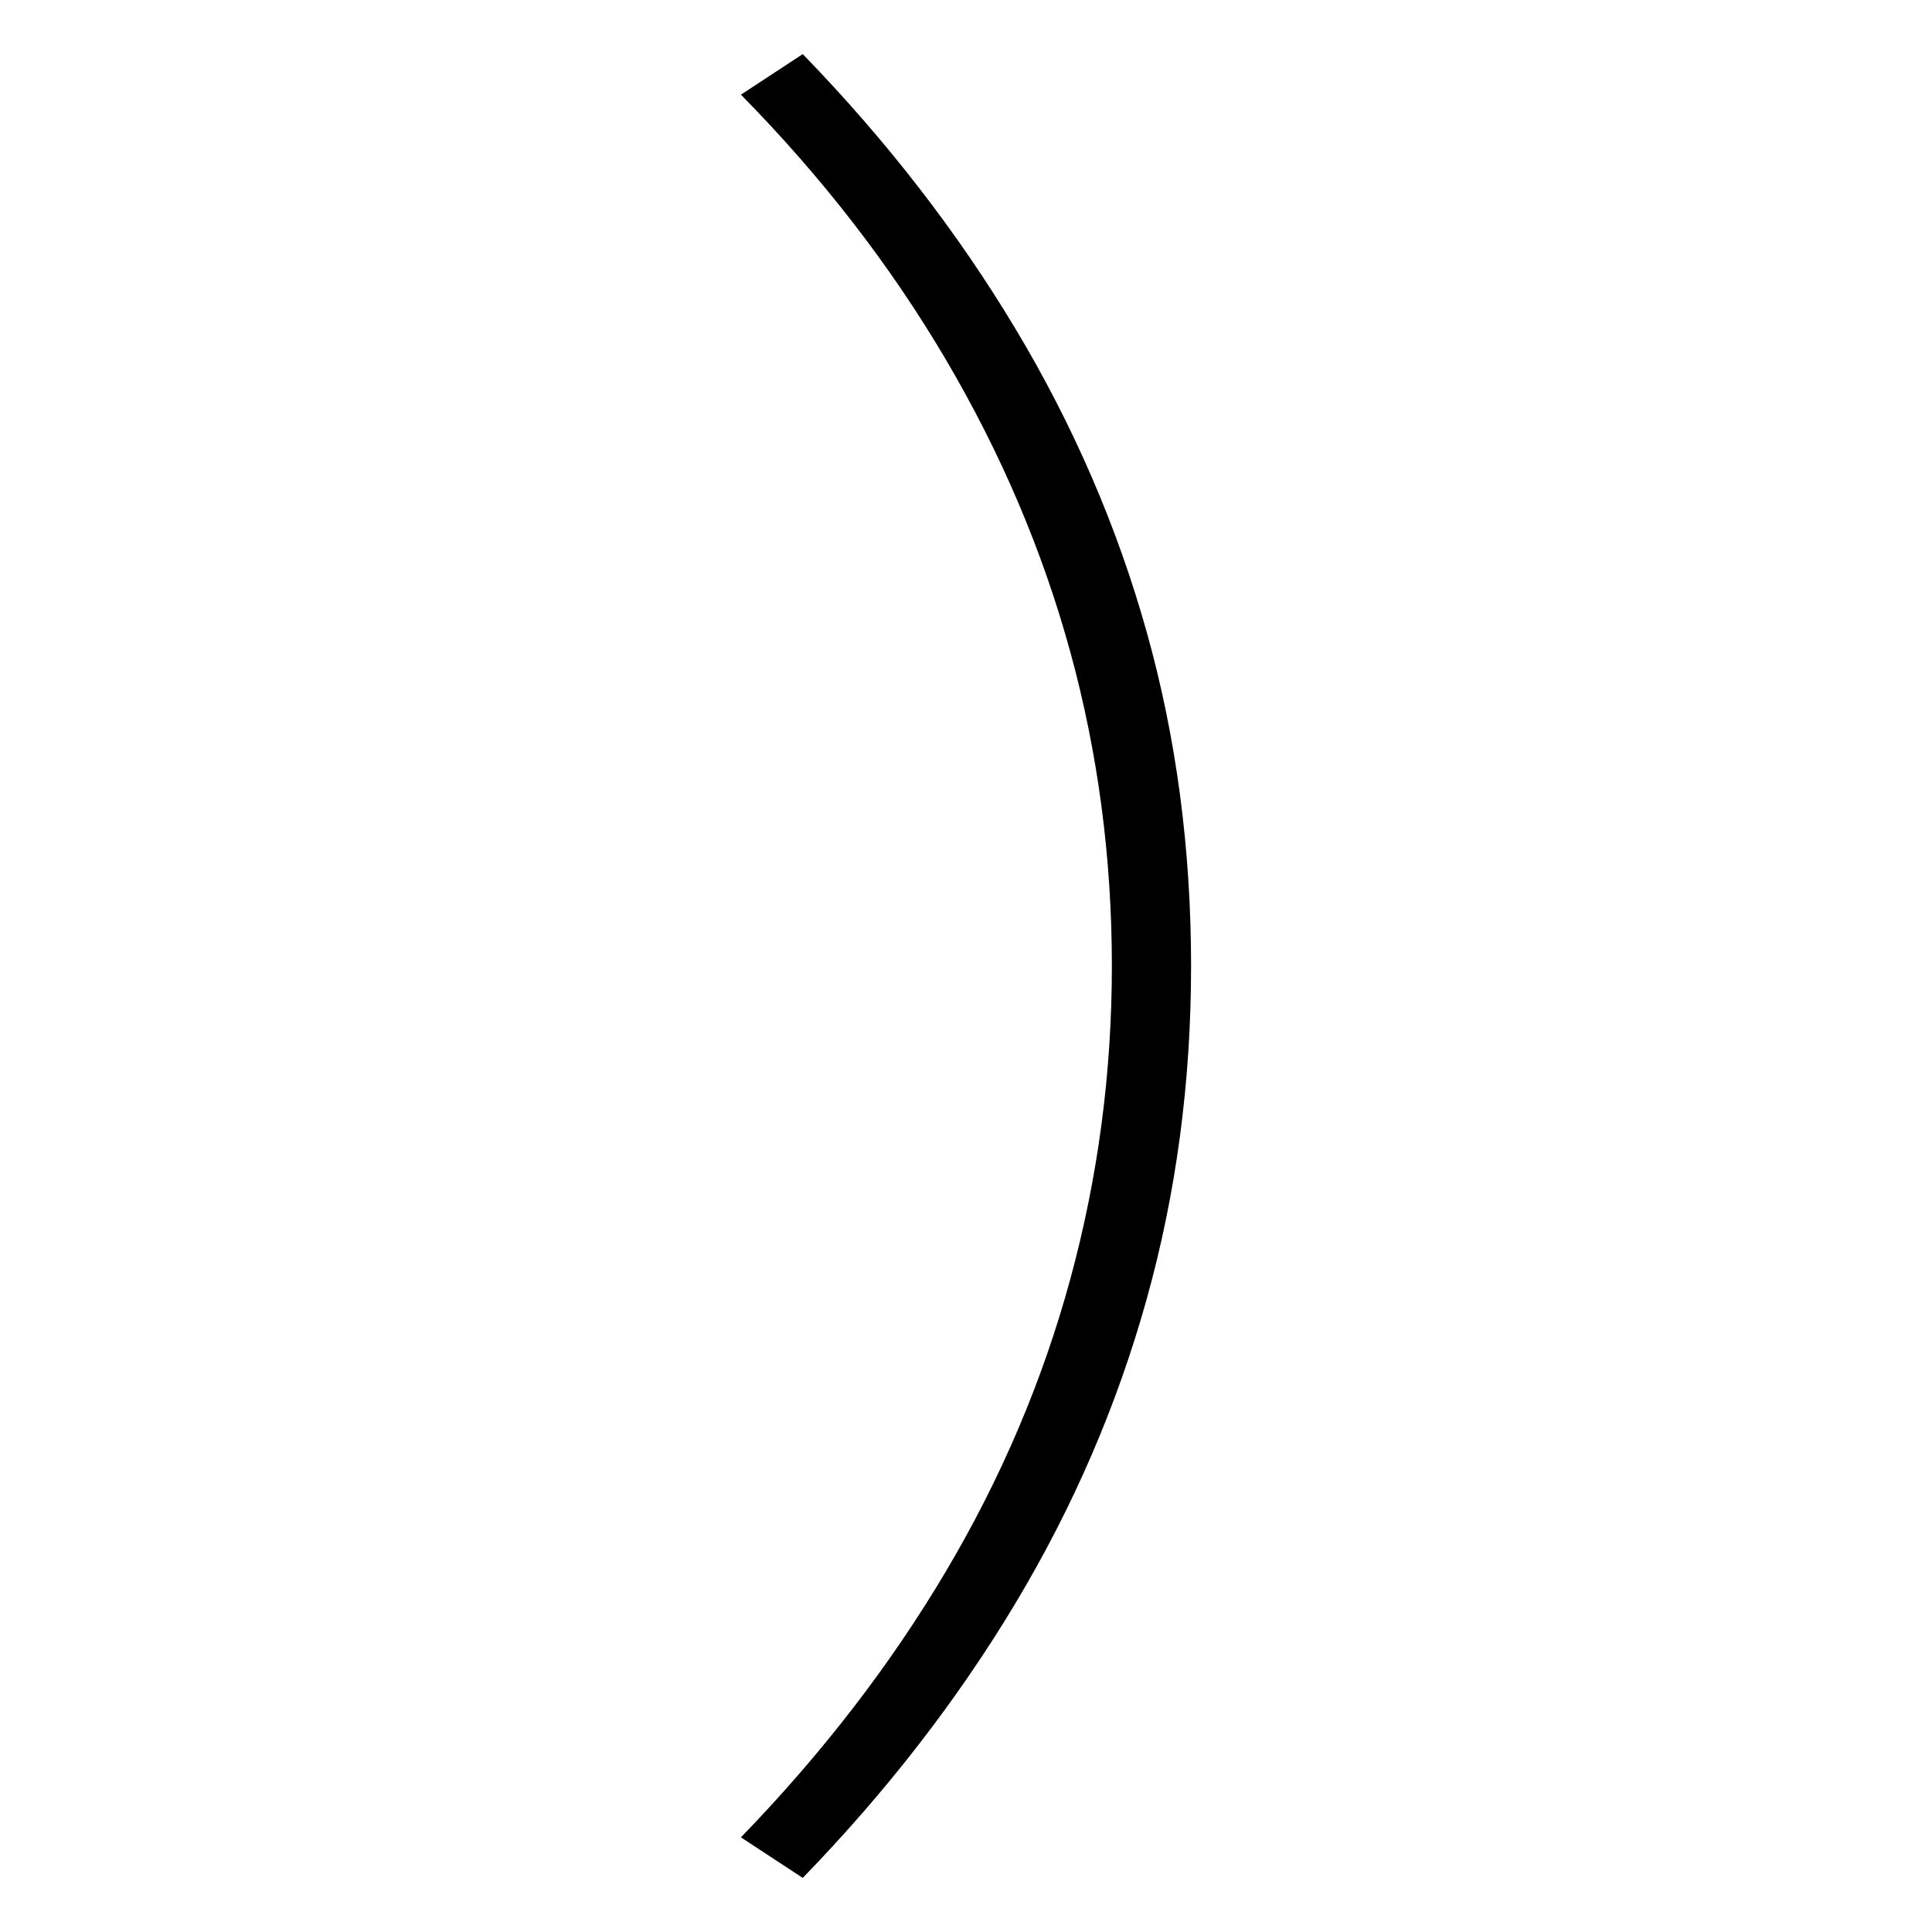
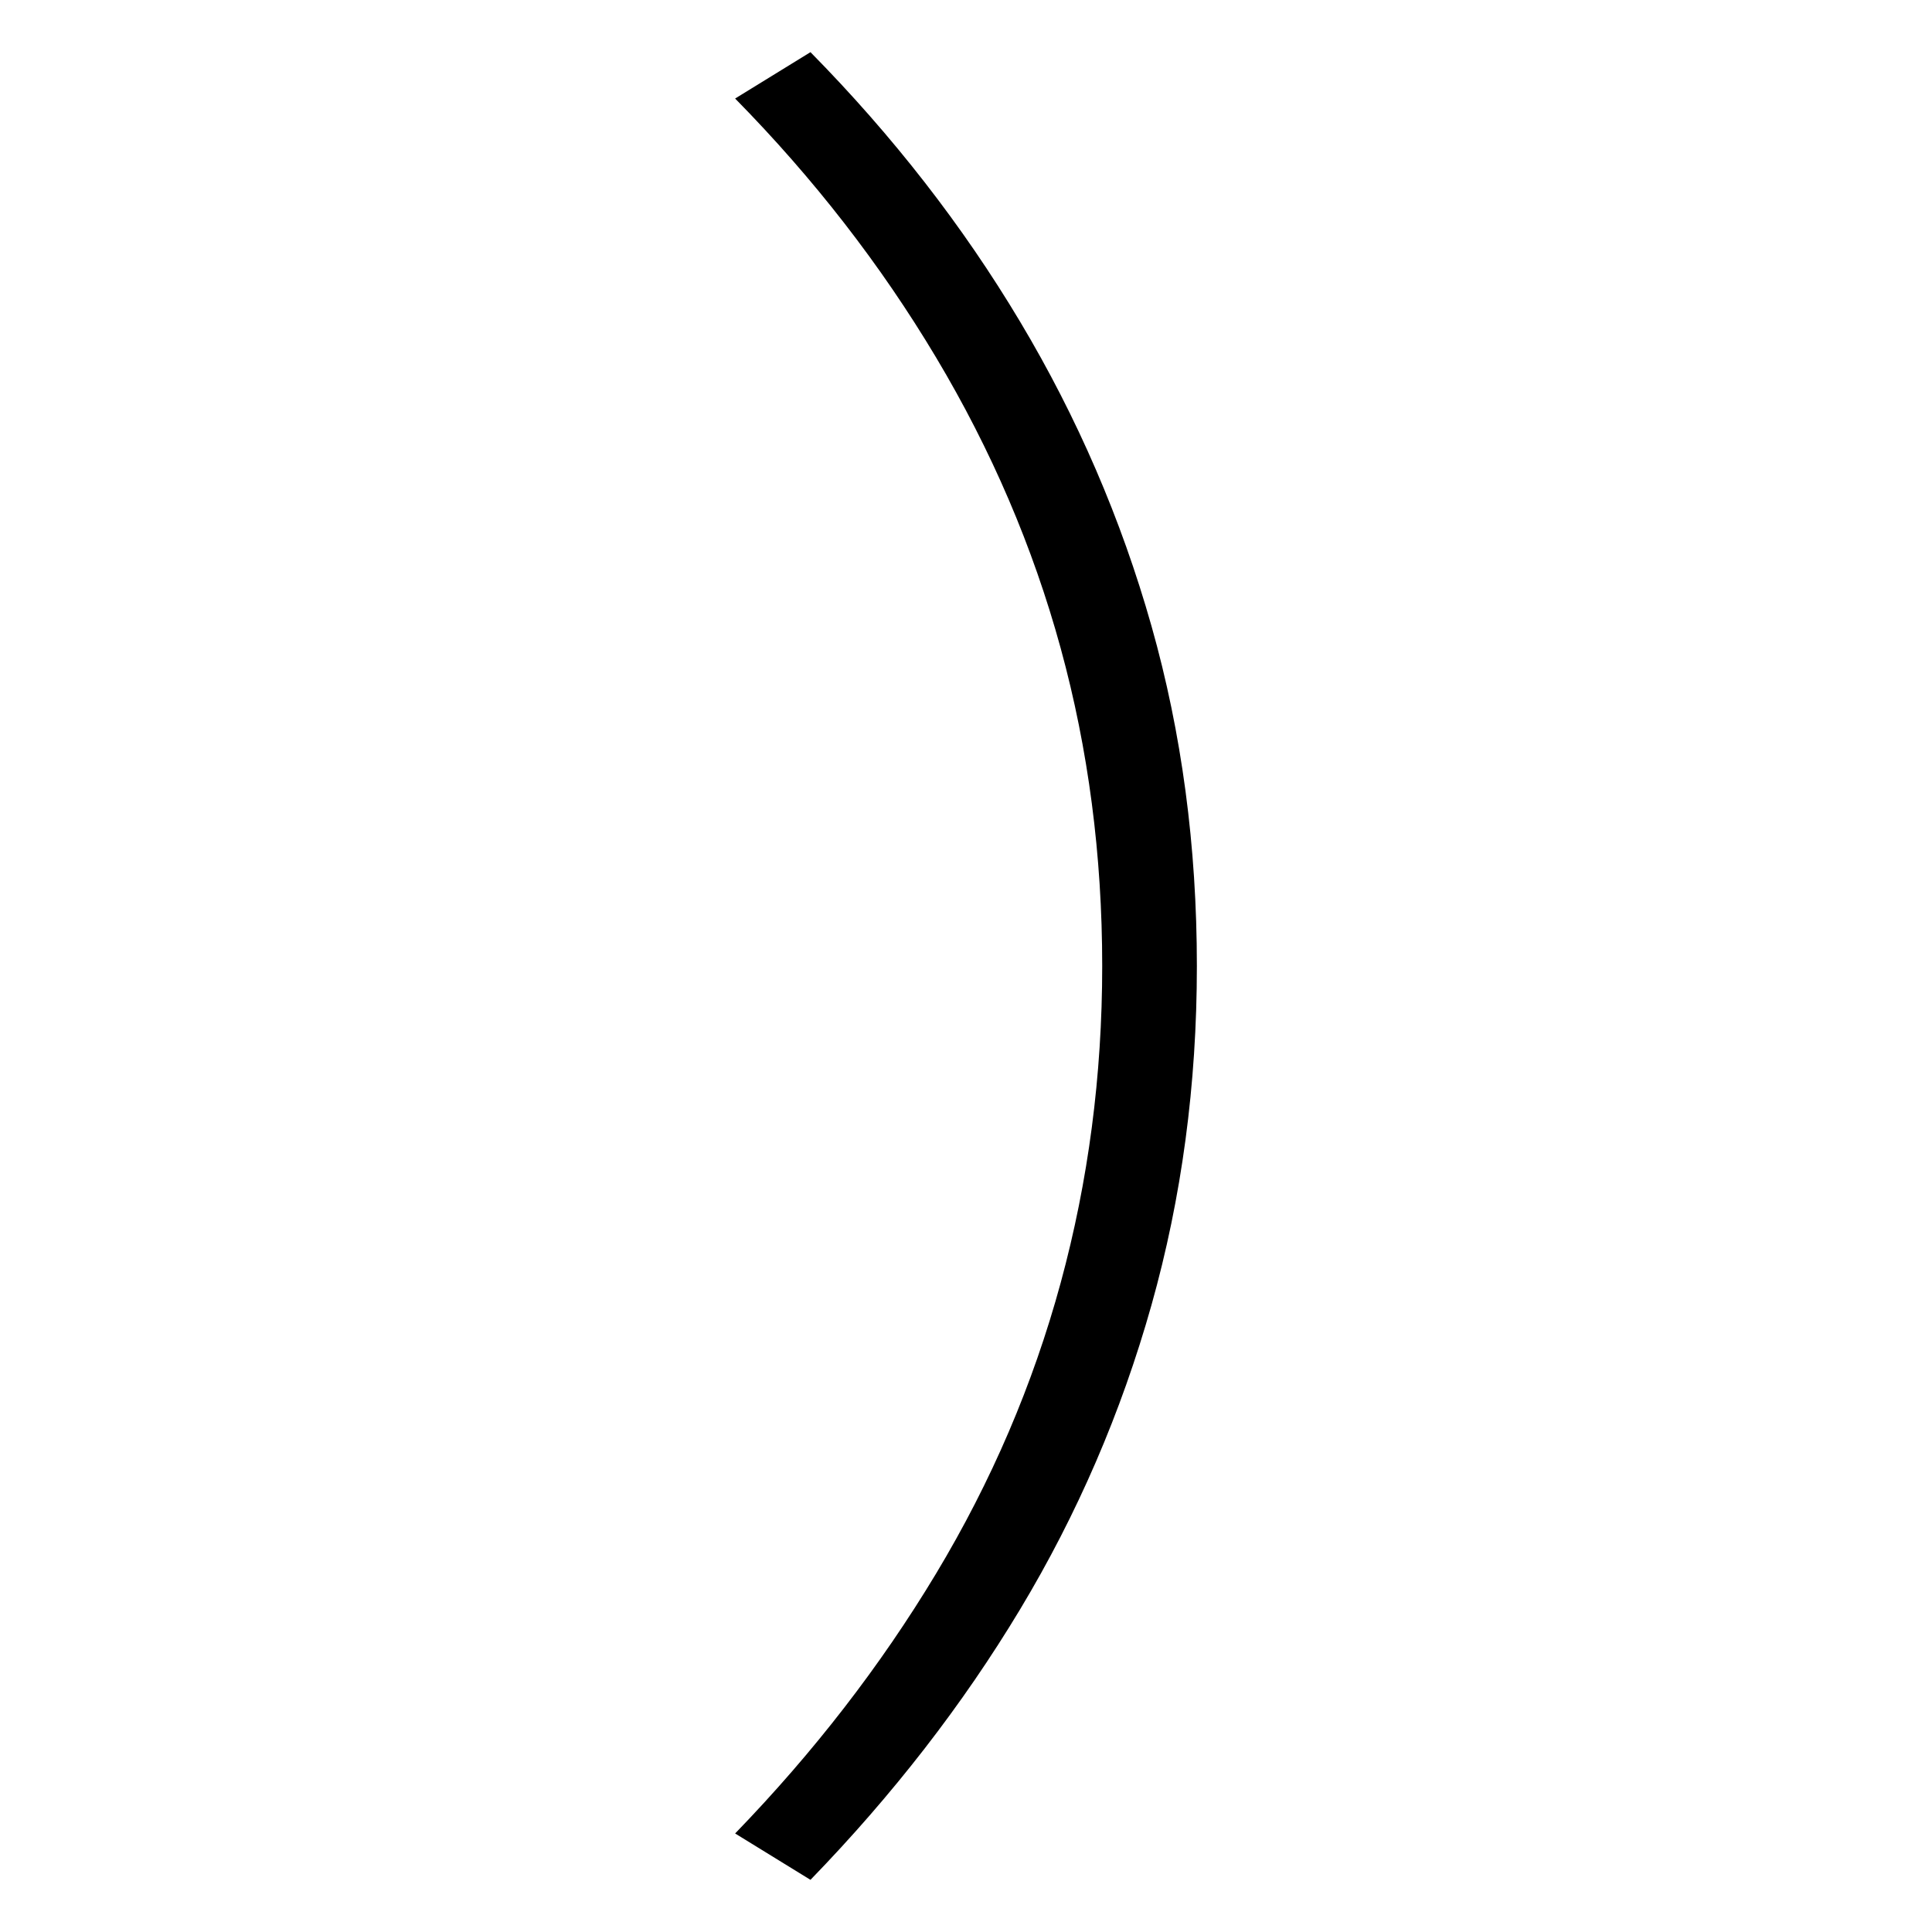
<svg xmlns="http://www.w3.org/2000/svg" version="1.1" viewBox="0 0 1000 1000">
-   <path d="M616.5 500q0 90 -23 172.5t-68 157.5t-110 142l-32 -21q63 -65 106 -137.5t64.5 -151.5t21.5 -162q0 -84 -21.5 -162.5t-64.5 -151.5t-106 -137l32 -21q65 67 110 142t68 157t23 173z" />
+   <path d="M619.5 500q0 92 -23.5 175.5t-68 157.5t-108.5 140l-39 -24q61 -63 104 -134.5t64.5 -150.5t21.5 -164q0 -86 -21.5 -164.5t-64.5 -150.5t-104 -134l39 -24q64 65 108.5 139.5t68 157.5t23.5 176z" />
</svg>
